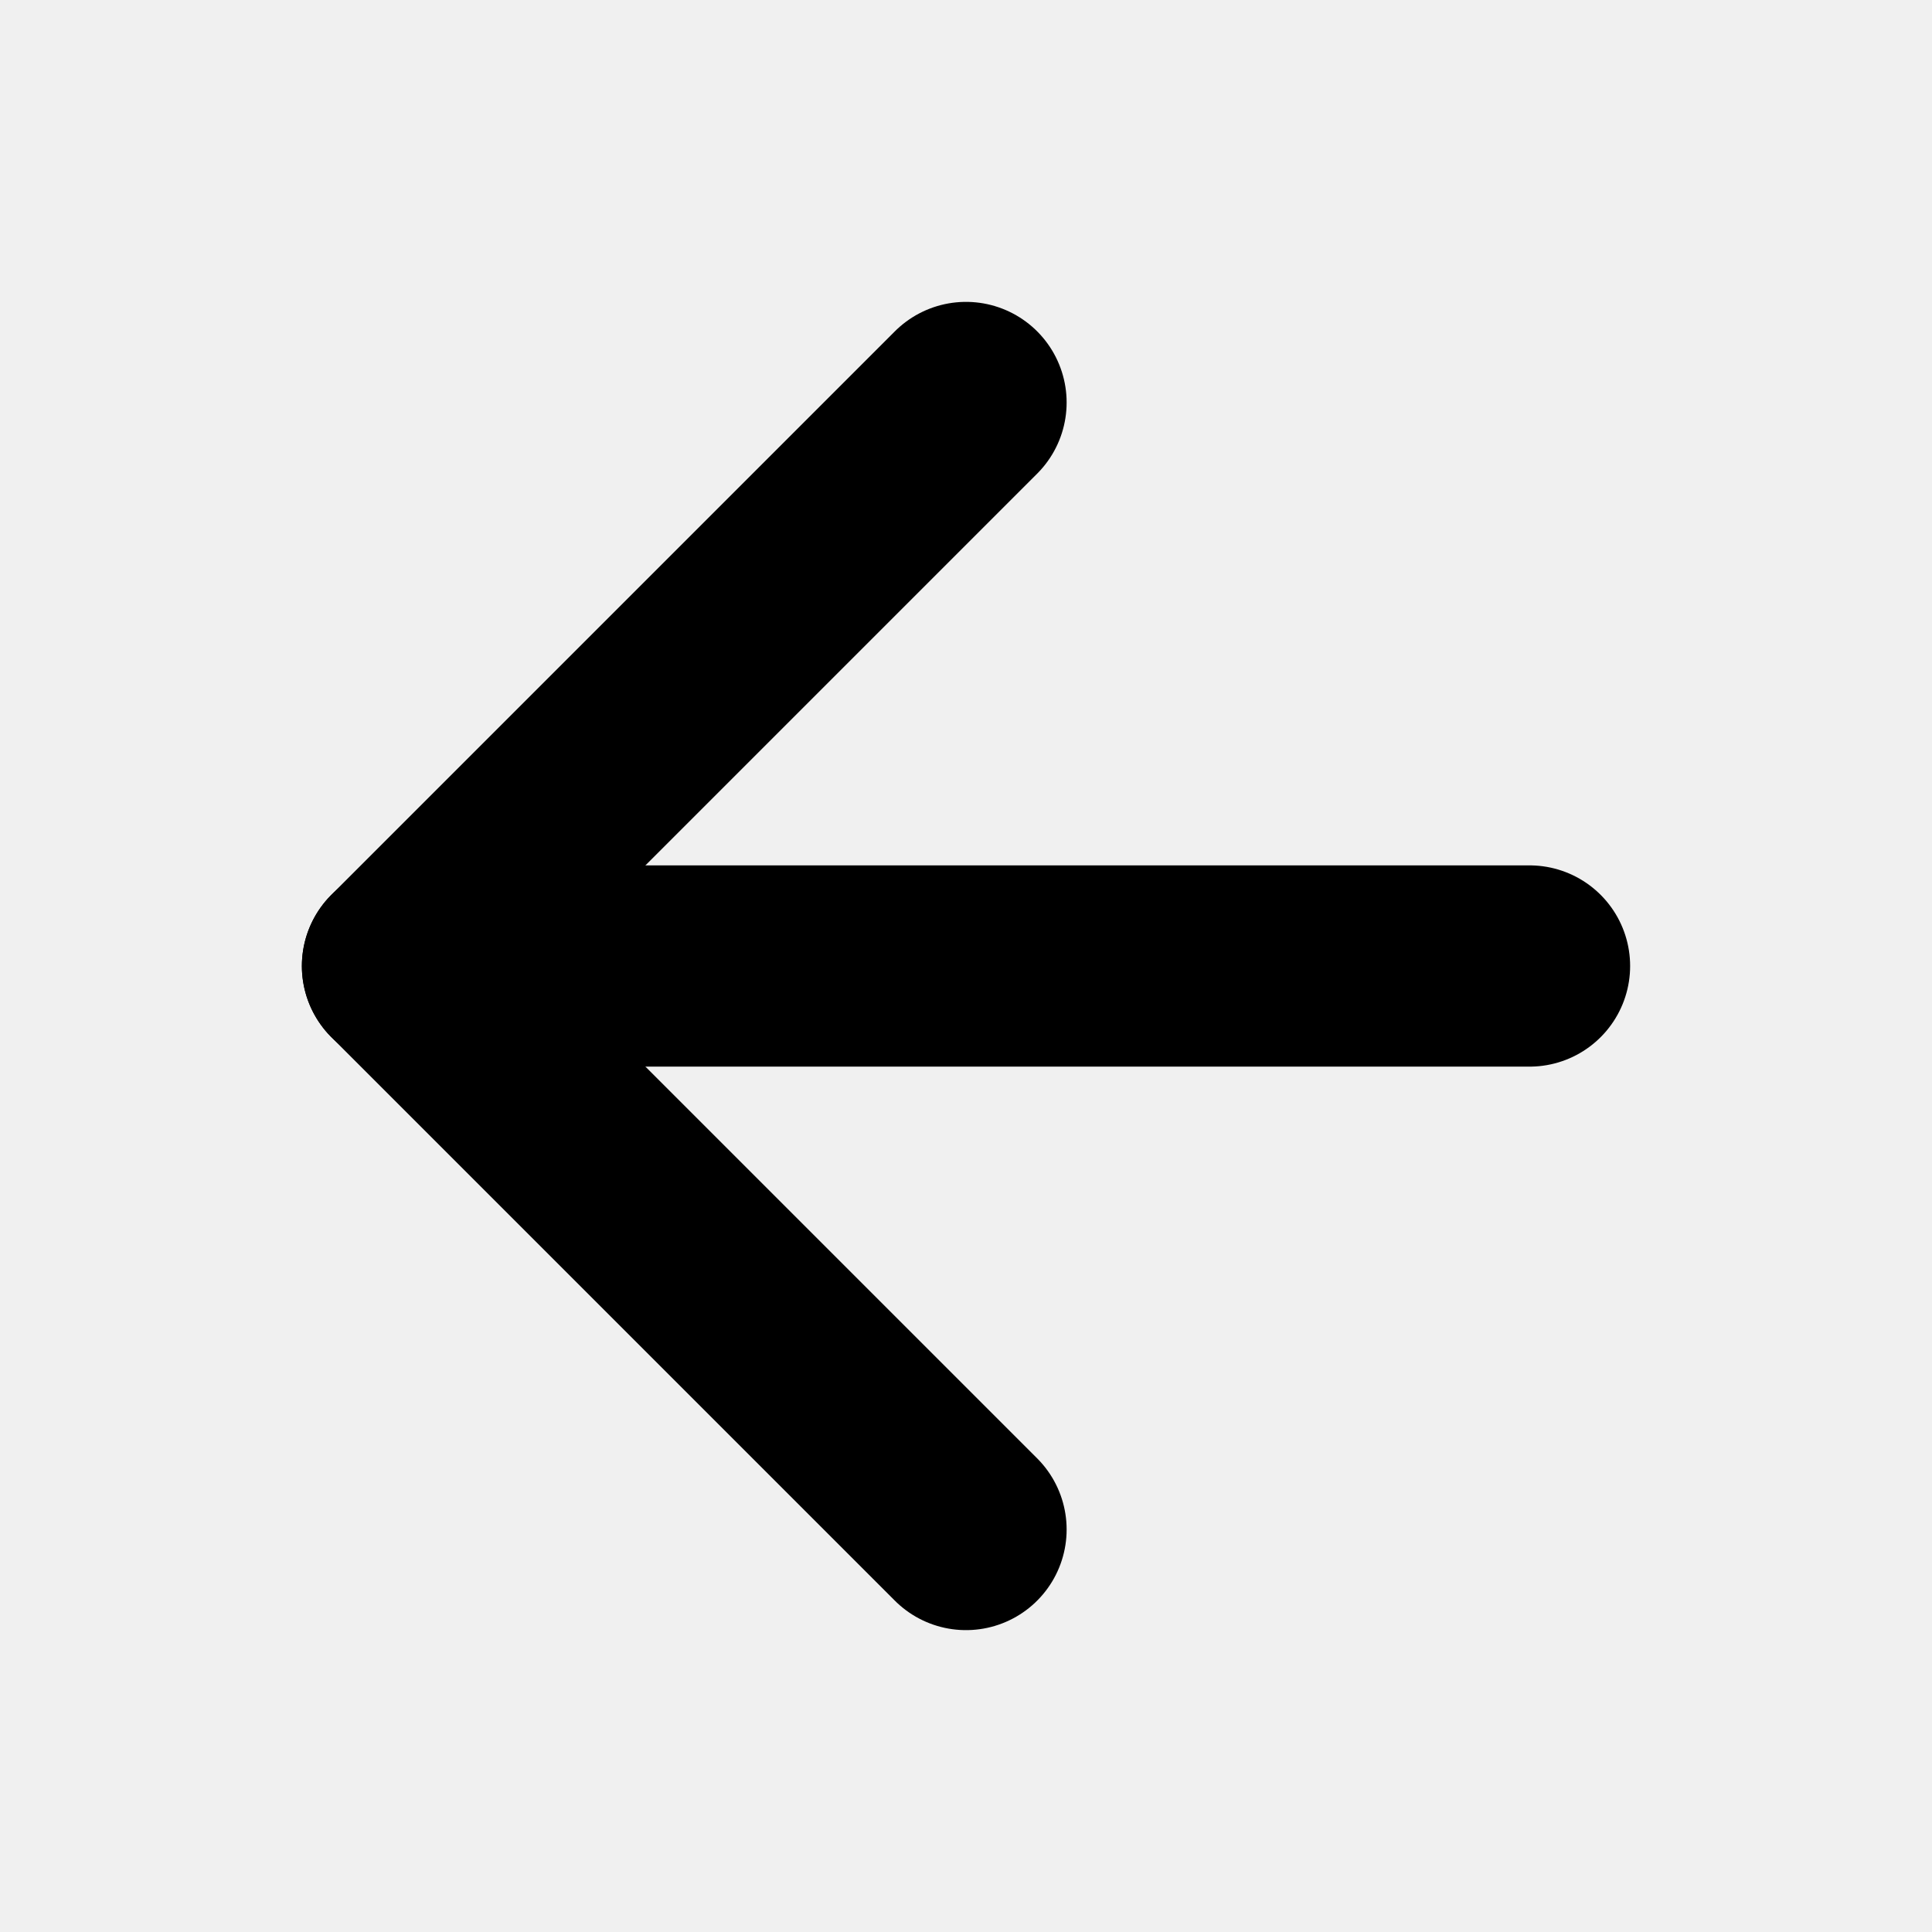
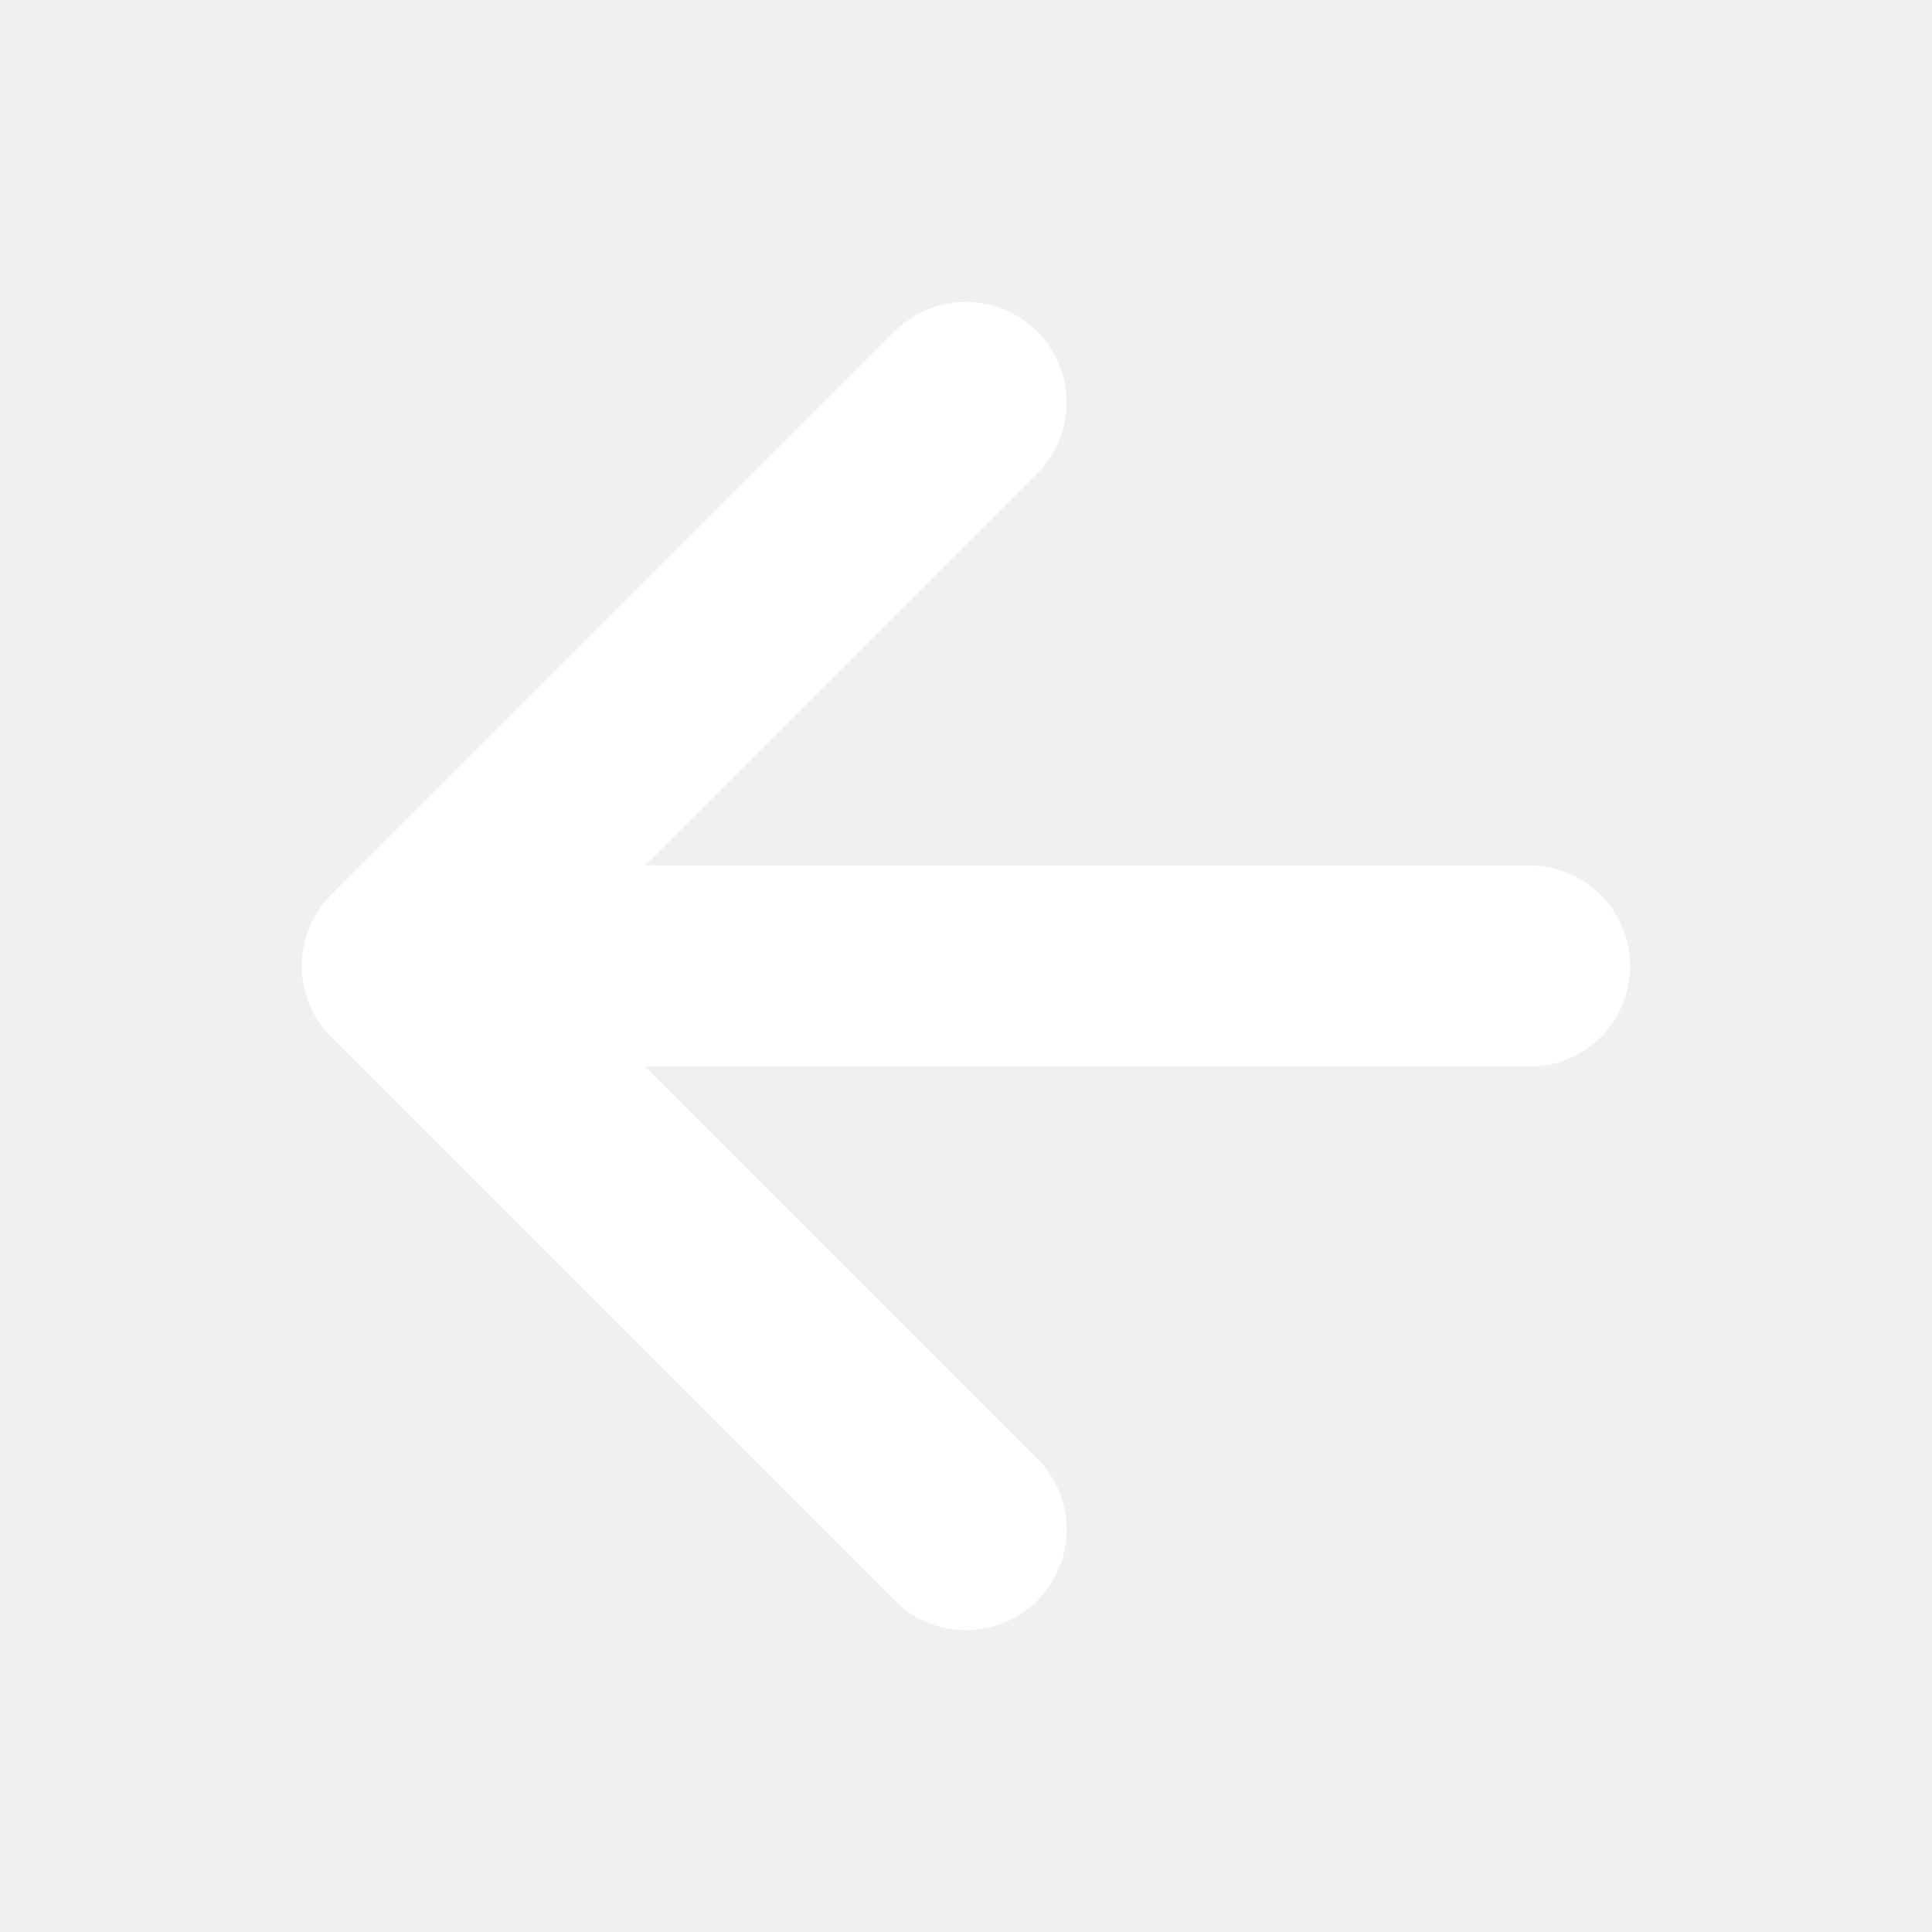
- <svg xmlns="http://www.w3.org/2000/svg" width="24" height="24" viewBox="0 0 24 24" fill="none" stroke="currentColor" stroke-width="2.5" stroke-linecap="round" stroke-linejoin="round" class="feather feather-arrow-left">
+ <svg xmlns="http://www.w3.org/2000/svg" width="24" height="24" viewBox="0 0 24 24" fill="none" stroke="white" stroke-width="2.5" stroke-linecap="round" stroke-linejoin="round" class="feather feather-arrow-left">
  <line x1="19" y1="12" x2="5" y2="12" />
  <polyline points="12 19 5 12 12 5" />
</svg>
